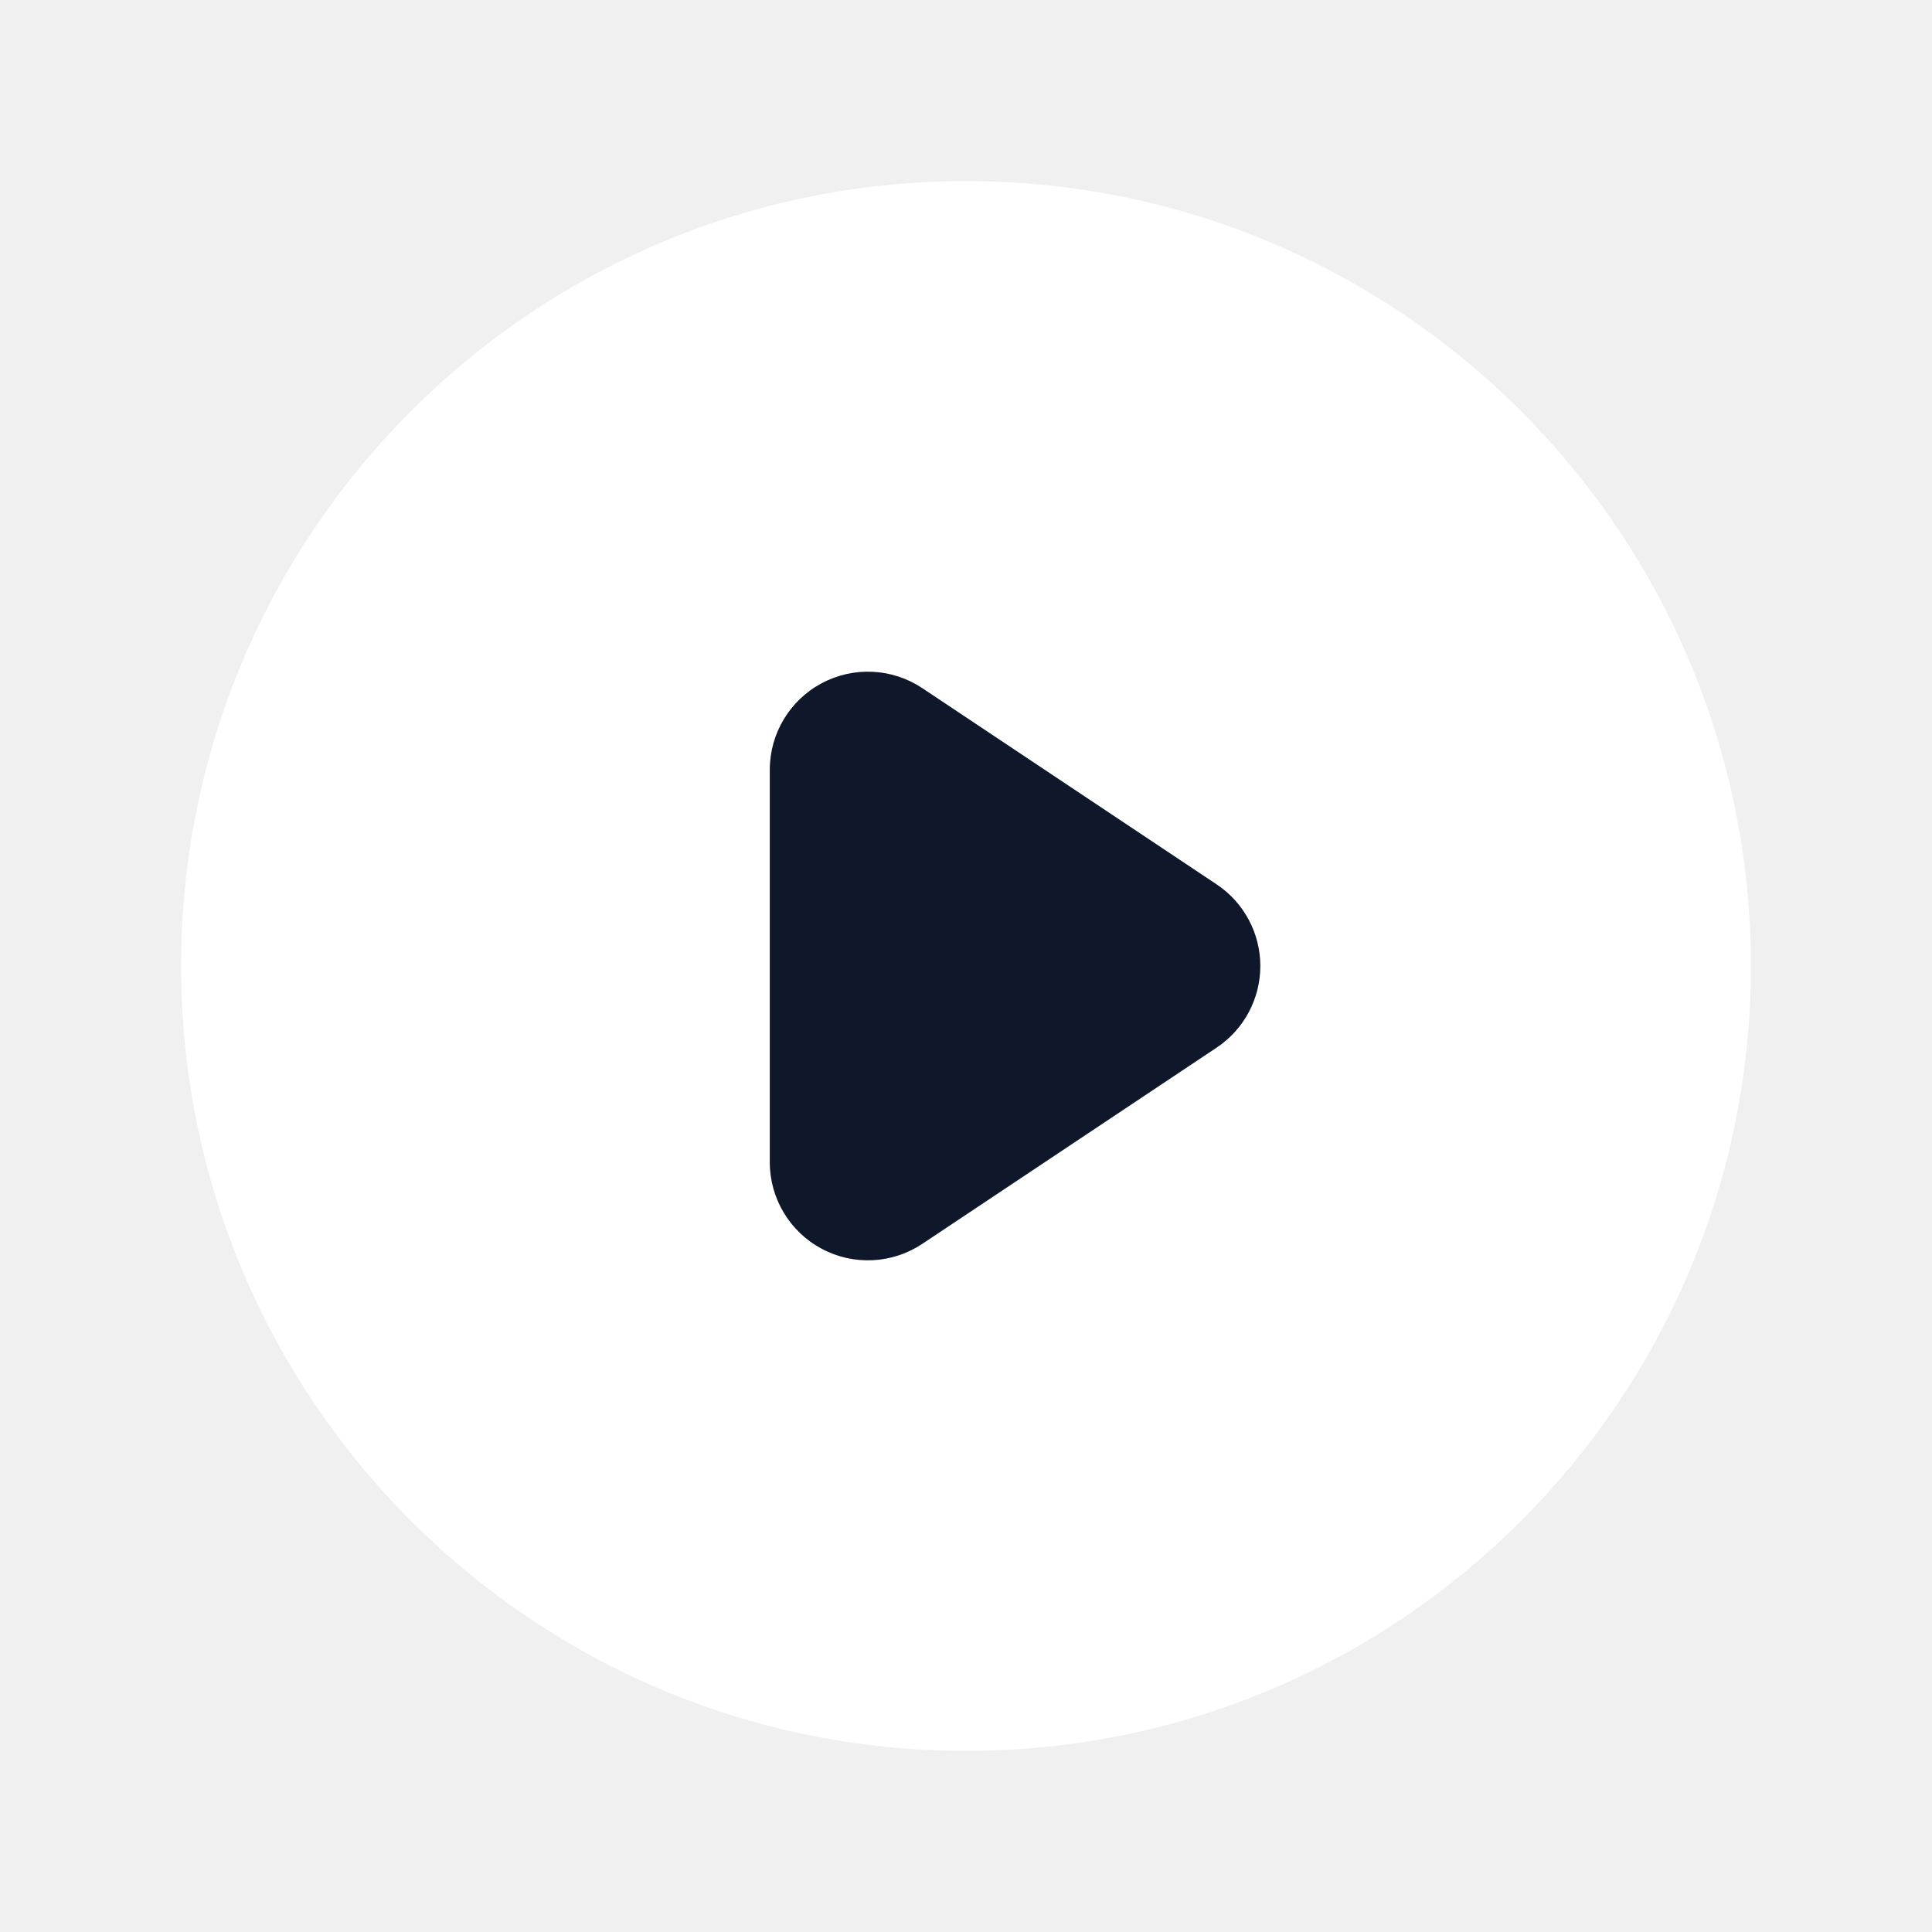
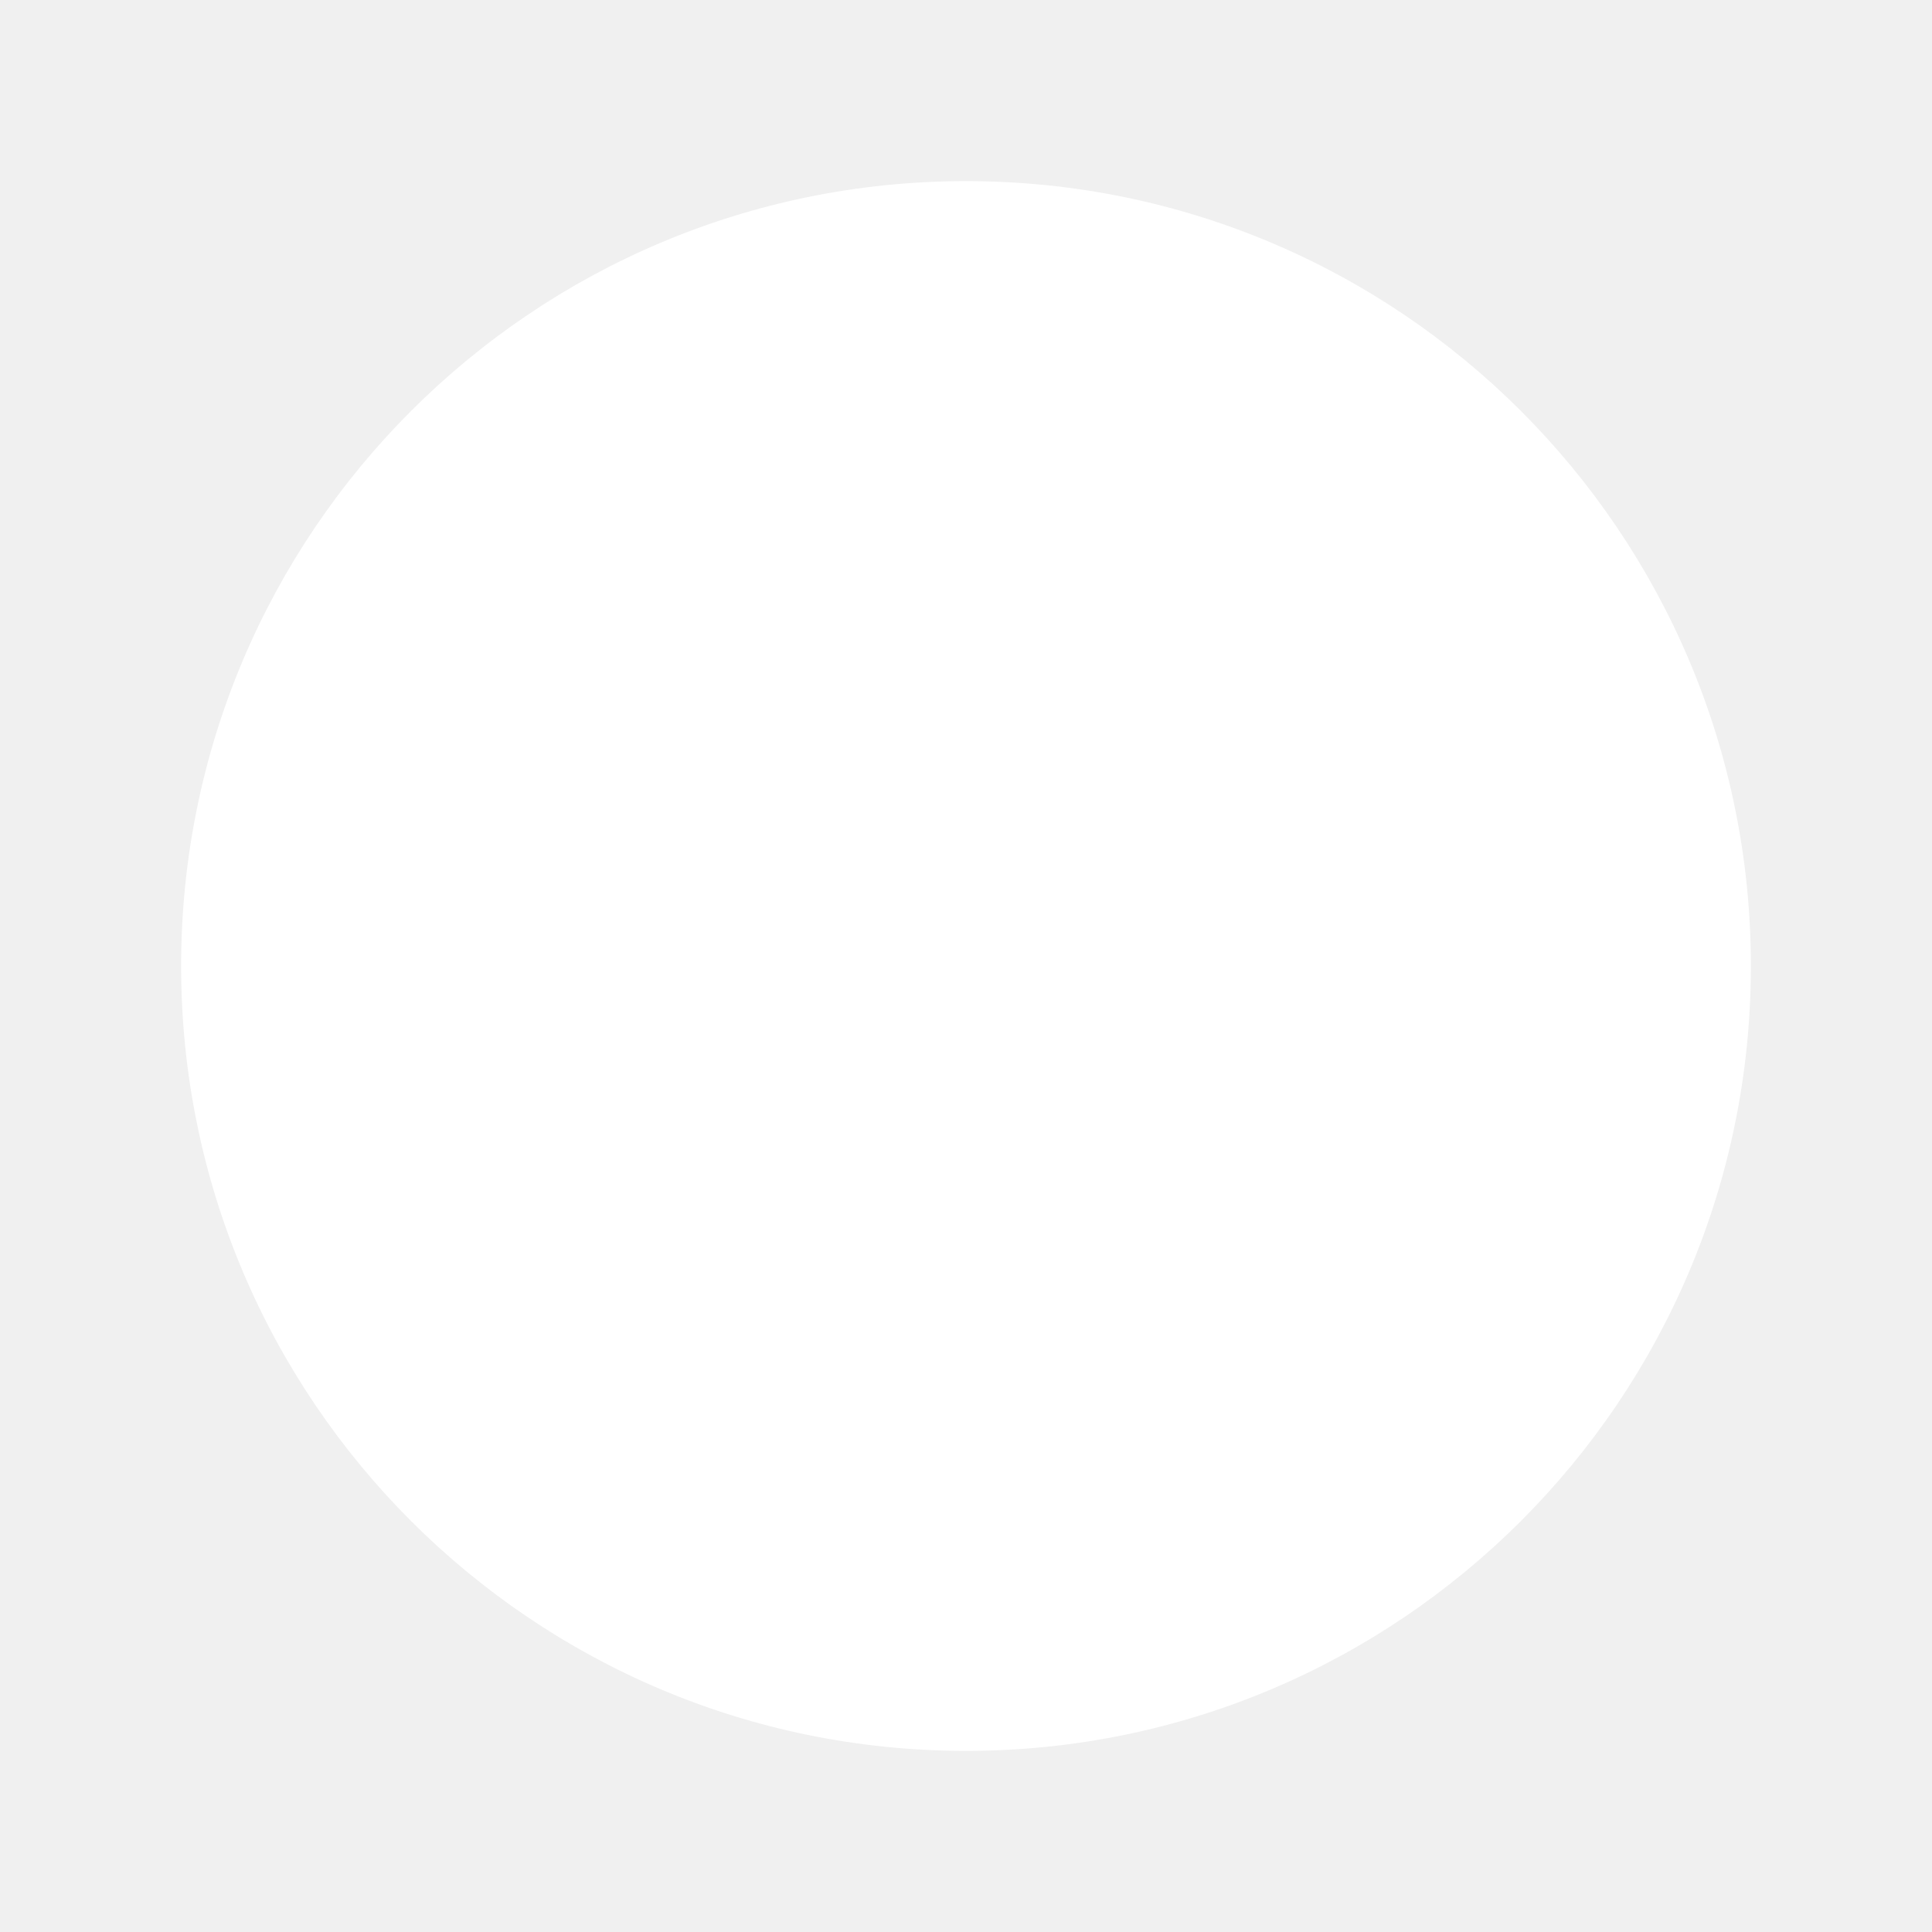
<svg xmlns="http://www.w3.org/2000/svg" width="64" height="64" viewBox="0 0 64 64" fill="none">
  <circle cx="34.5" cy="30.5" r="16.5" fill="#0F172A" />
-   <path fill-rule="evenodd" clip-rule="evenodd" d="M32 58C46.359 58 58 46.359 58 32C58 17.641 46.359 6 32 6C17.641 6 6 17.641 6 32C6 46.359 17.641 58 32 58ZM30.553 22.796C29.555 22.131 28.273 22.069 27.216 22.635C26.16 23.2 25.5 24.301 25.5 25.5V38.5C25.5 39.699 26.16 40.8 27.216 41.365C28.273 41.931 29.555 41.869 30.553 41.204L40.303 34.704C41.207 34.101 41.75 33.087 41.75 32C41.75 30.913 41.207 29.899 40.303 29.296L30.553 22.796Z" fill="white" />
+   <path fillRule="evenodd" clipRule="evenodd" d="M32 58C46.359 58 58 46.359 58 32C58 17.641 46.359 6 32 6C17.641 6 6 17.641 6 32C6 46.359 17.641 58 32 58ZM30.553 22.796C29.555 22.131 28.273 22.069 27.216 22.635C26.16 23.2 25.5 24.301 25.5 25.5V38.5C25.5 39.699 26.16 40.8 27.216 41.365C28.273 41.931 29.555 41.869 30.553 41.204L40.303 34.704C41.207 34.101 41.75 33.087 41.75 32C41.75 30.913 41.207 29.899 40.303 29.296L30.553 22.796Z" fill="white" />
</svg>
